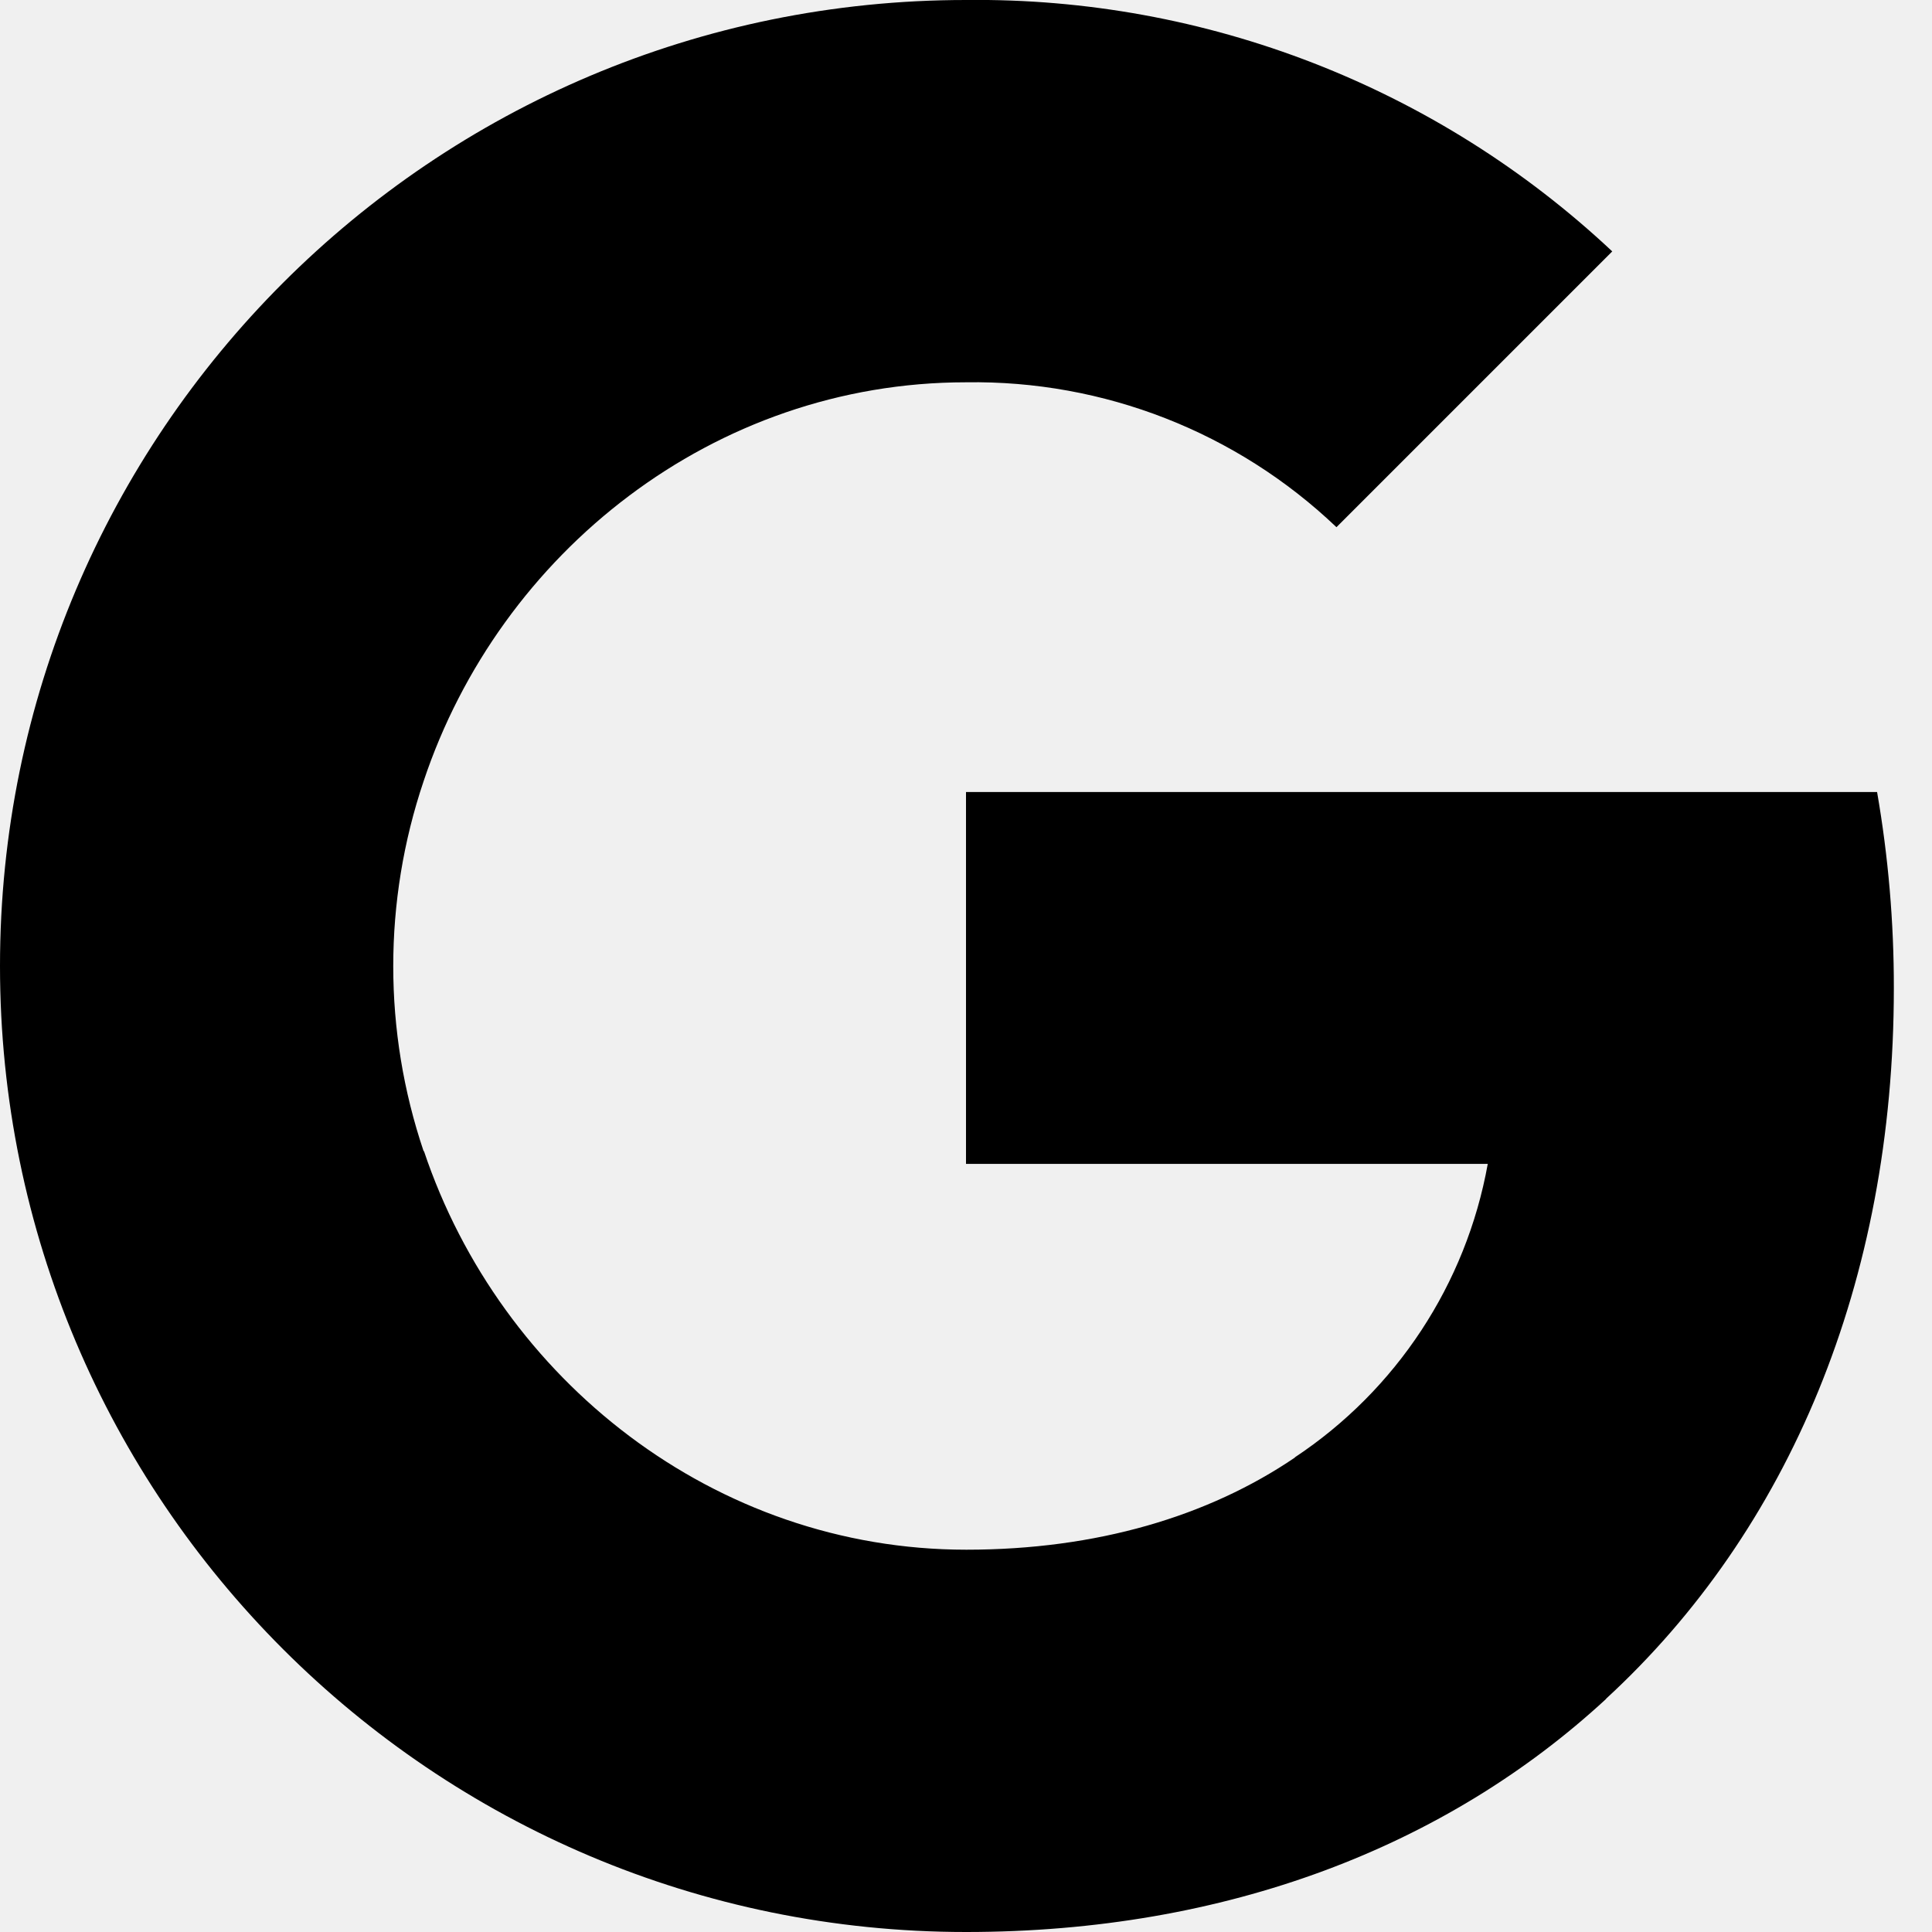
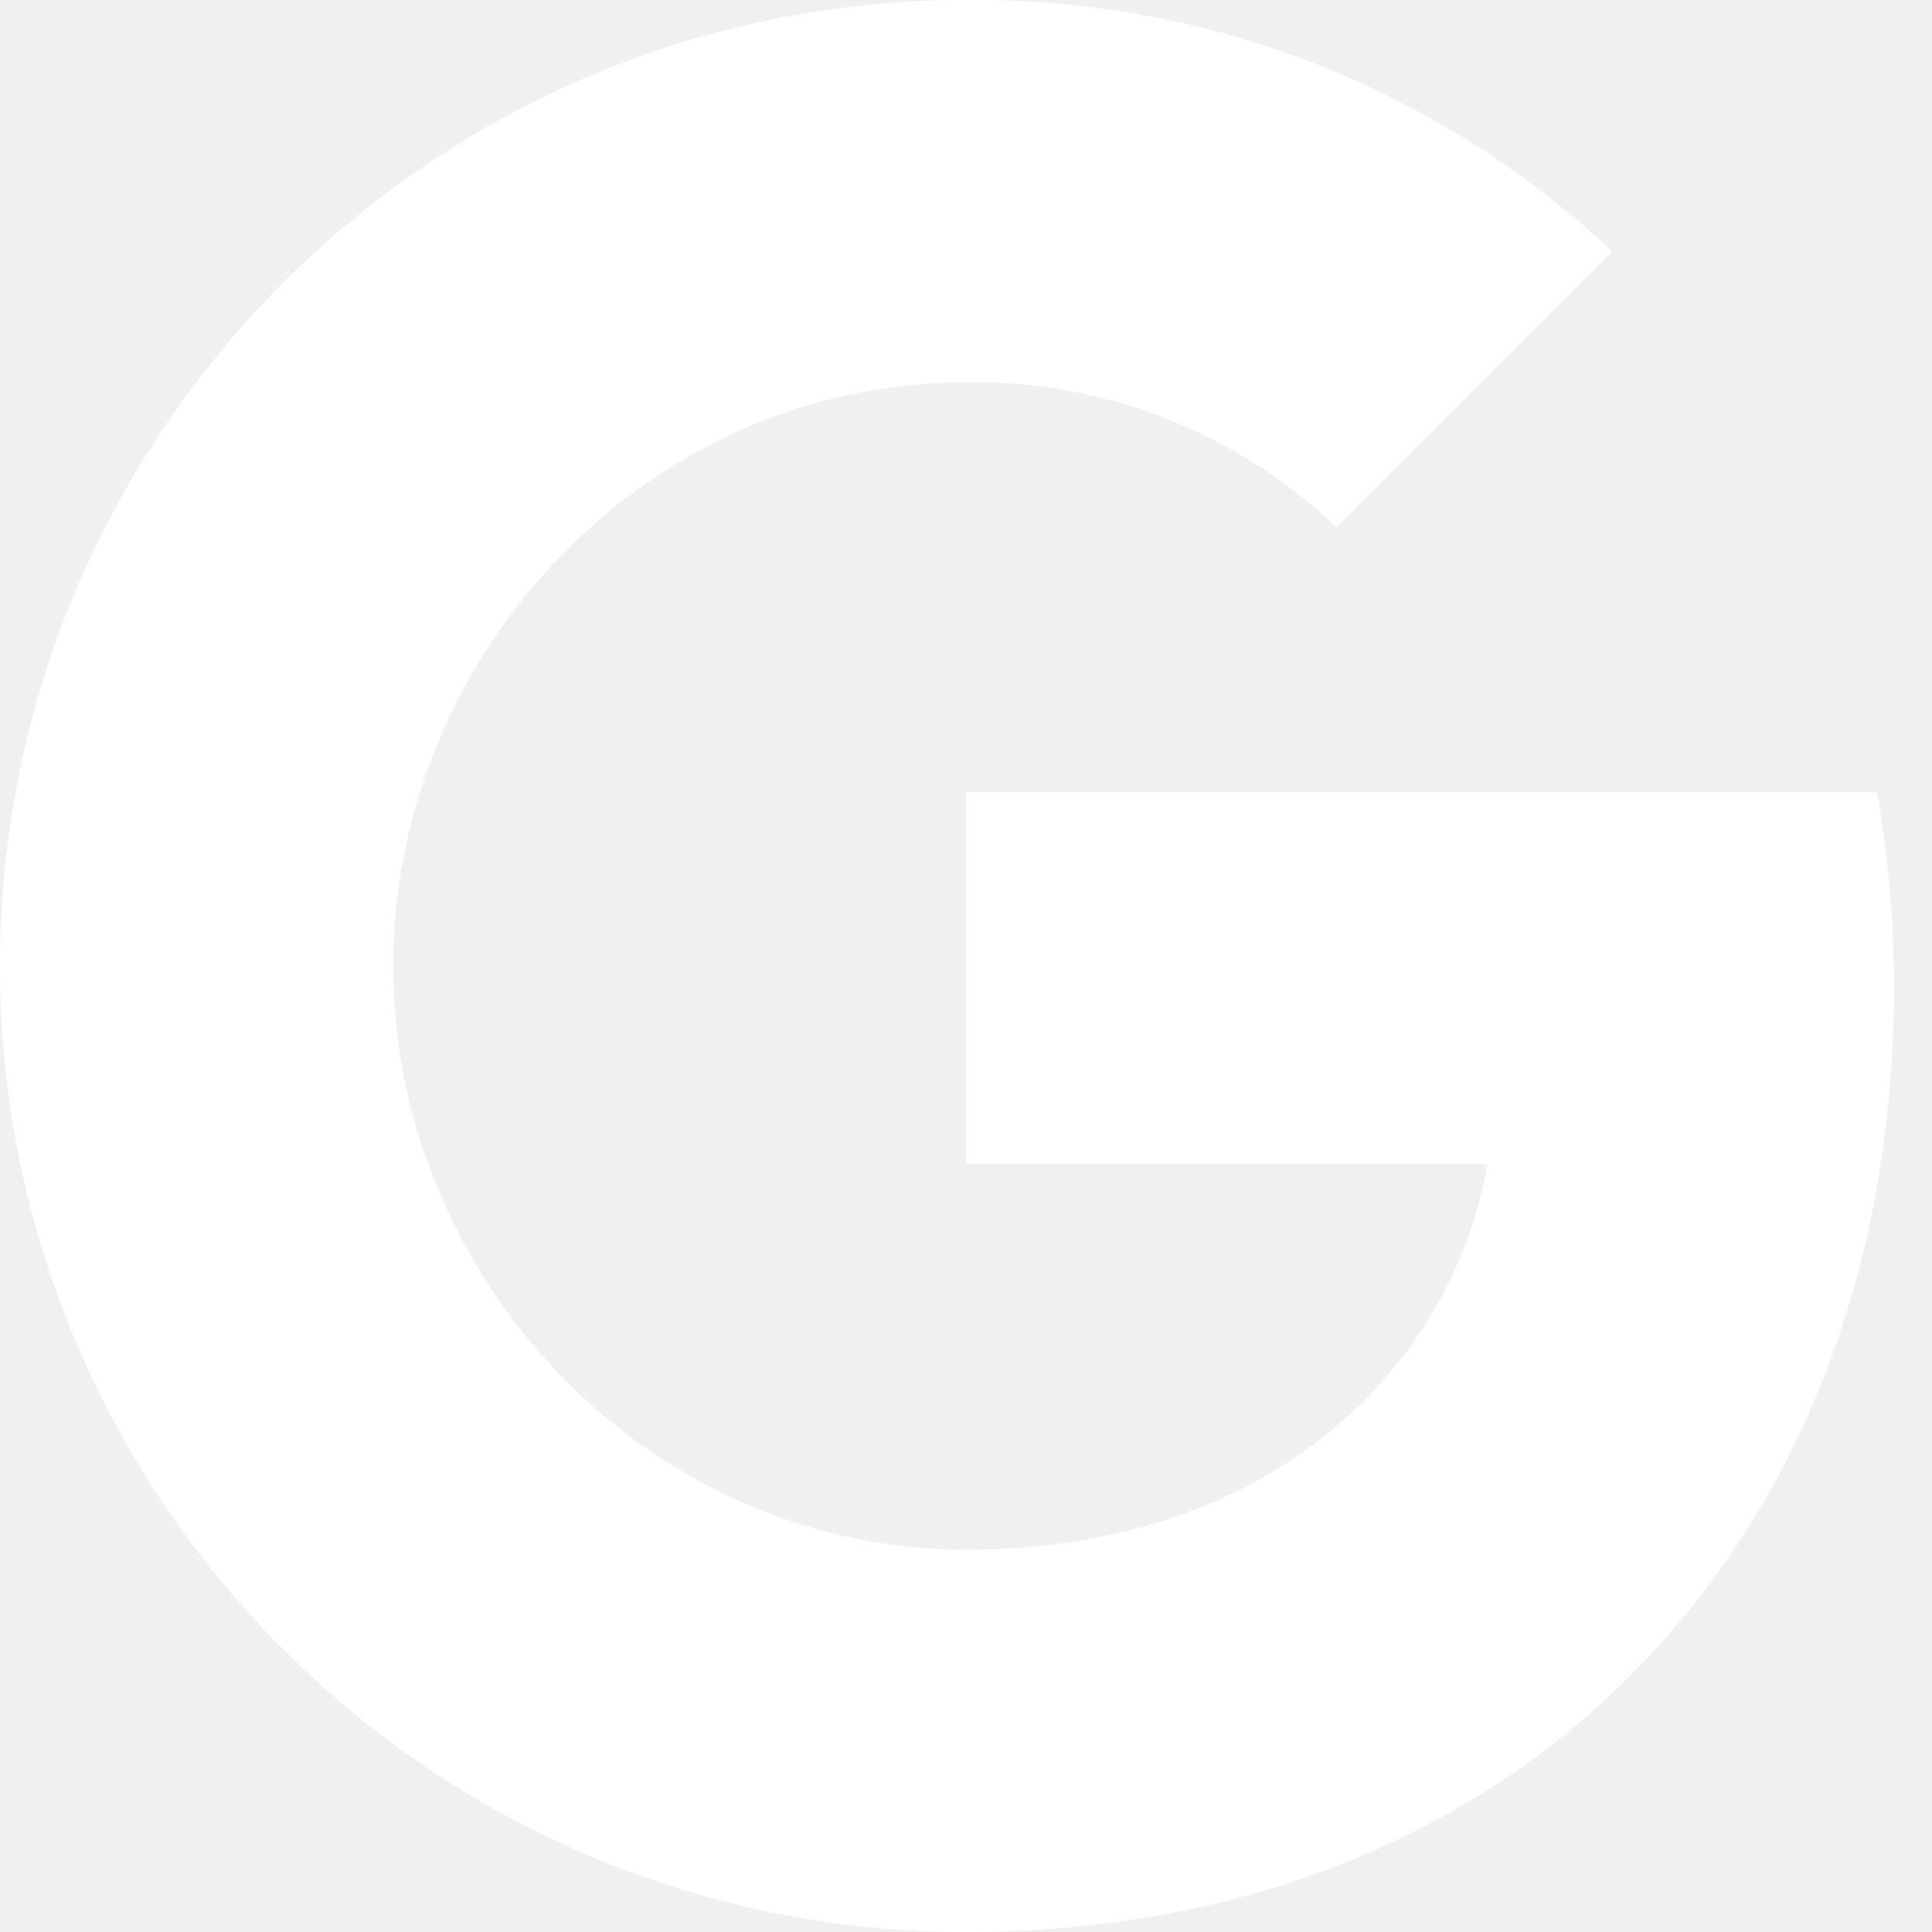
- <svg xmlns="http://www.w3.org/2000/svg" width="800px" height="800px" viewBox="0 0 16 16" fill="#000000" class="bi bi-google">
-   <path d="M15.545 6.558a9.42 9.42 0 0 1 .139 1.626c0 2.434-.87 4.492-2.384 5.885h.002C11.978 15.292 10.158 16 8 16A8 8 0 1 1 8 0a7.689 7.689 0 0 1 5.352 2.082l-2.284 2.284A4.347 4.347 0 0 0 8 3.166c-2.087 0-3.86 1.408-4.492 3.304a4.792 4.792 0 0 0 0 3.063h.003c.635 1.893 2.405 3.301 4.492 3.301 1.078 0 2.004-.276 2.722-.764h-.003a3.702 3.702 0 0 0 1.599-2.431H8v-3.08h7.545z" />
+ <svg xmlns="http://www.w3.org/2000/svg" width="800px" height="800px" viewBox="0 0 16 16" fill="#ffffff" class="bi bi-google">
+   <path d="M15.545 6.558 a9.42 9.42 0 0 1 .139 1.626 c0 2.434-.87 4.492-2.384 5.885 h.002 C11.978 15.292 10.158 16 8 16       A8 8 0 1 1 8 0 a7.689 7.689 0 0 1 5.352 2.082 l-2.284 2.284 A4.347 4.347 0 0 0 8 3.166 c-2.087 0-3.86 1.408-4.492 3.304       a4.792 4.792 0 0 0 0 3.063 h.003 c.635 1.893 2.405 3.301 4.492 3.301 1.078 0 2.004-.276 2.722-.764 h-.003       a3.702 3.702 0 0 0 1.599-2.431 H8 v-3.08 h7.545 z" />
</svg>
